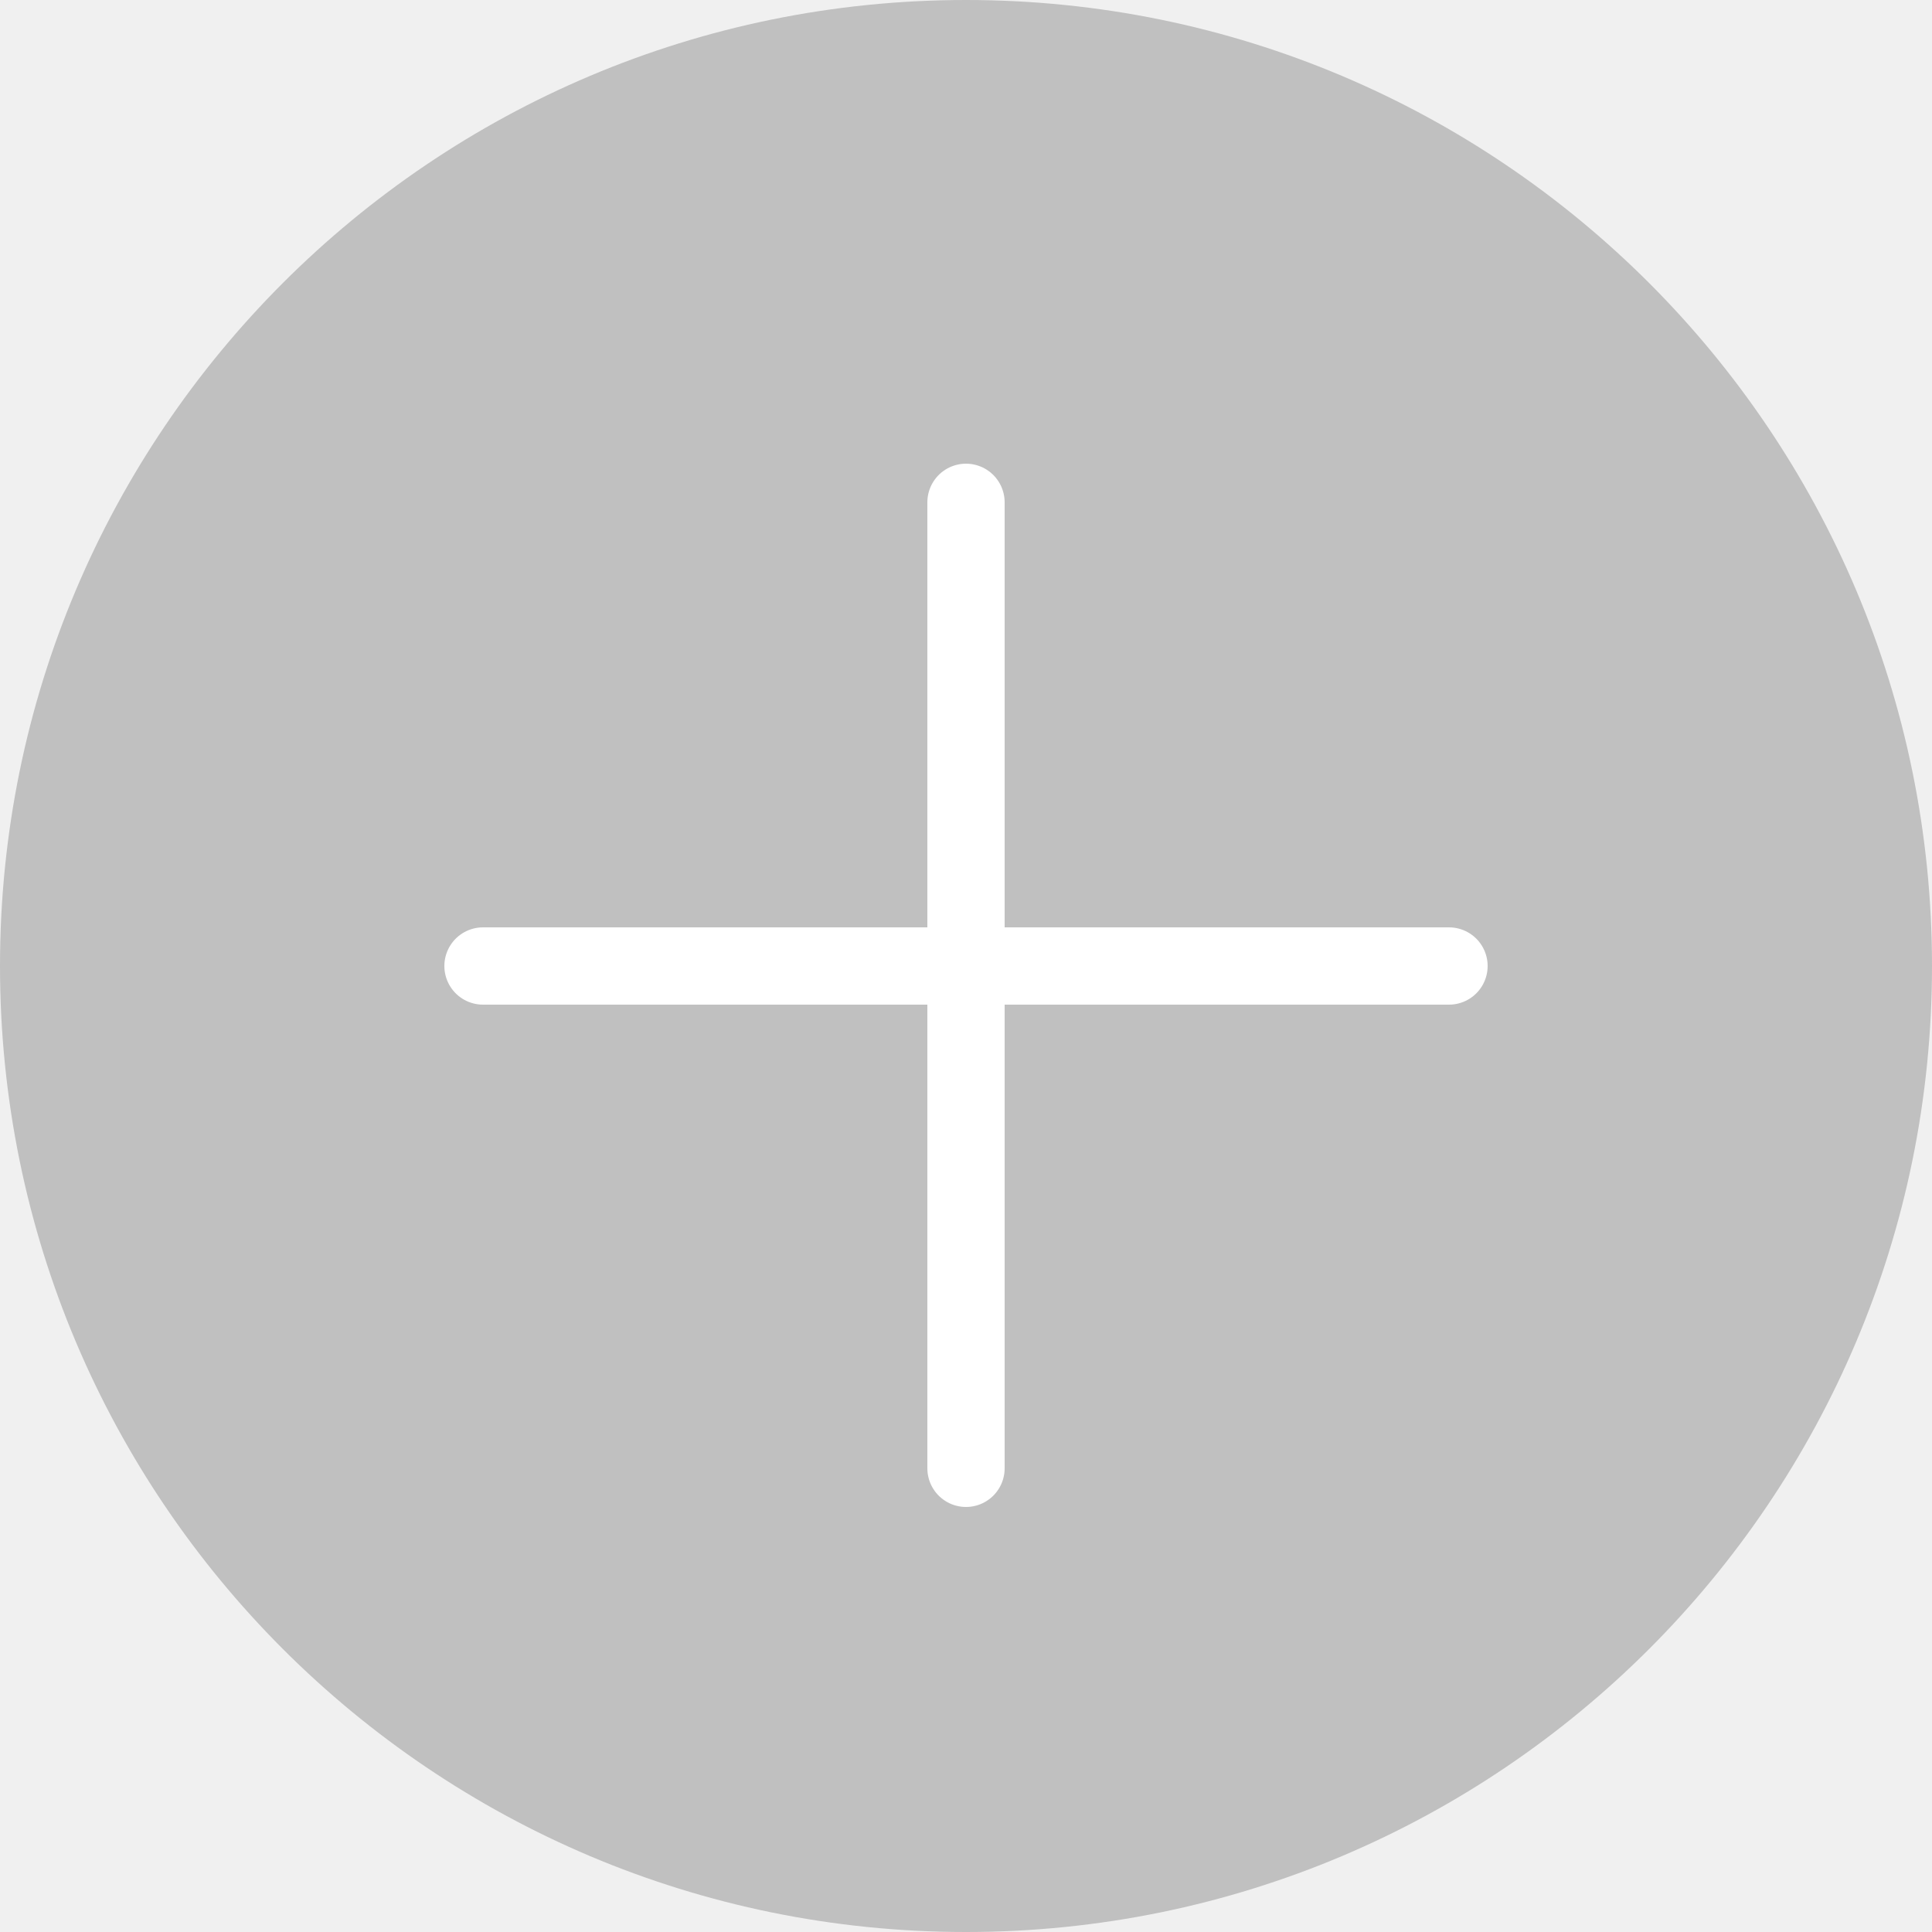
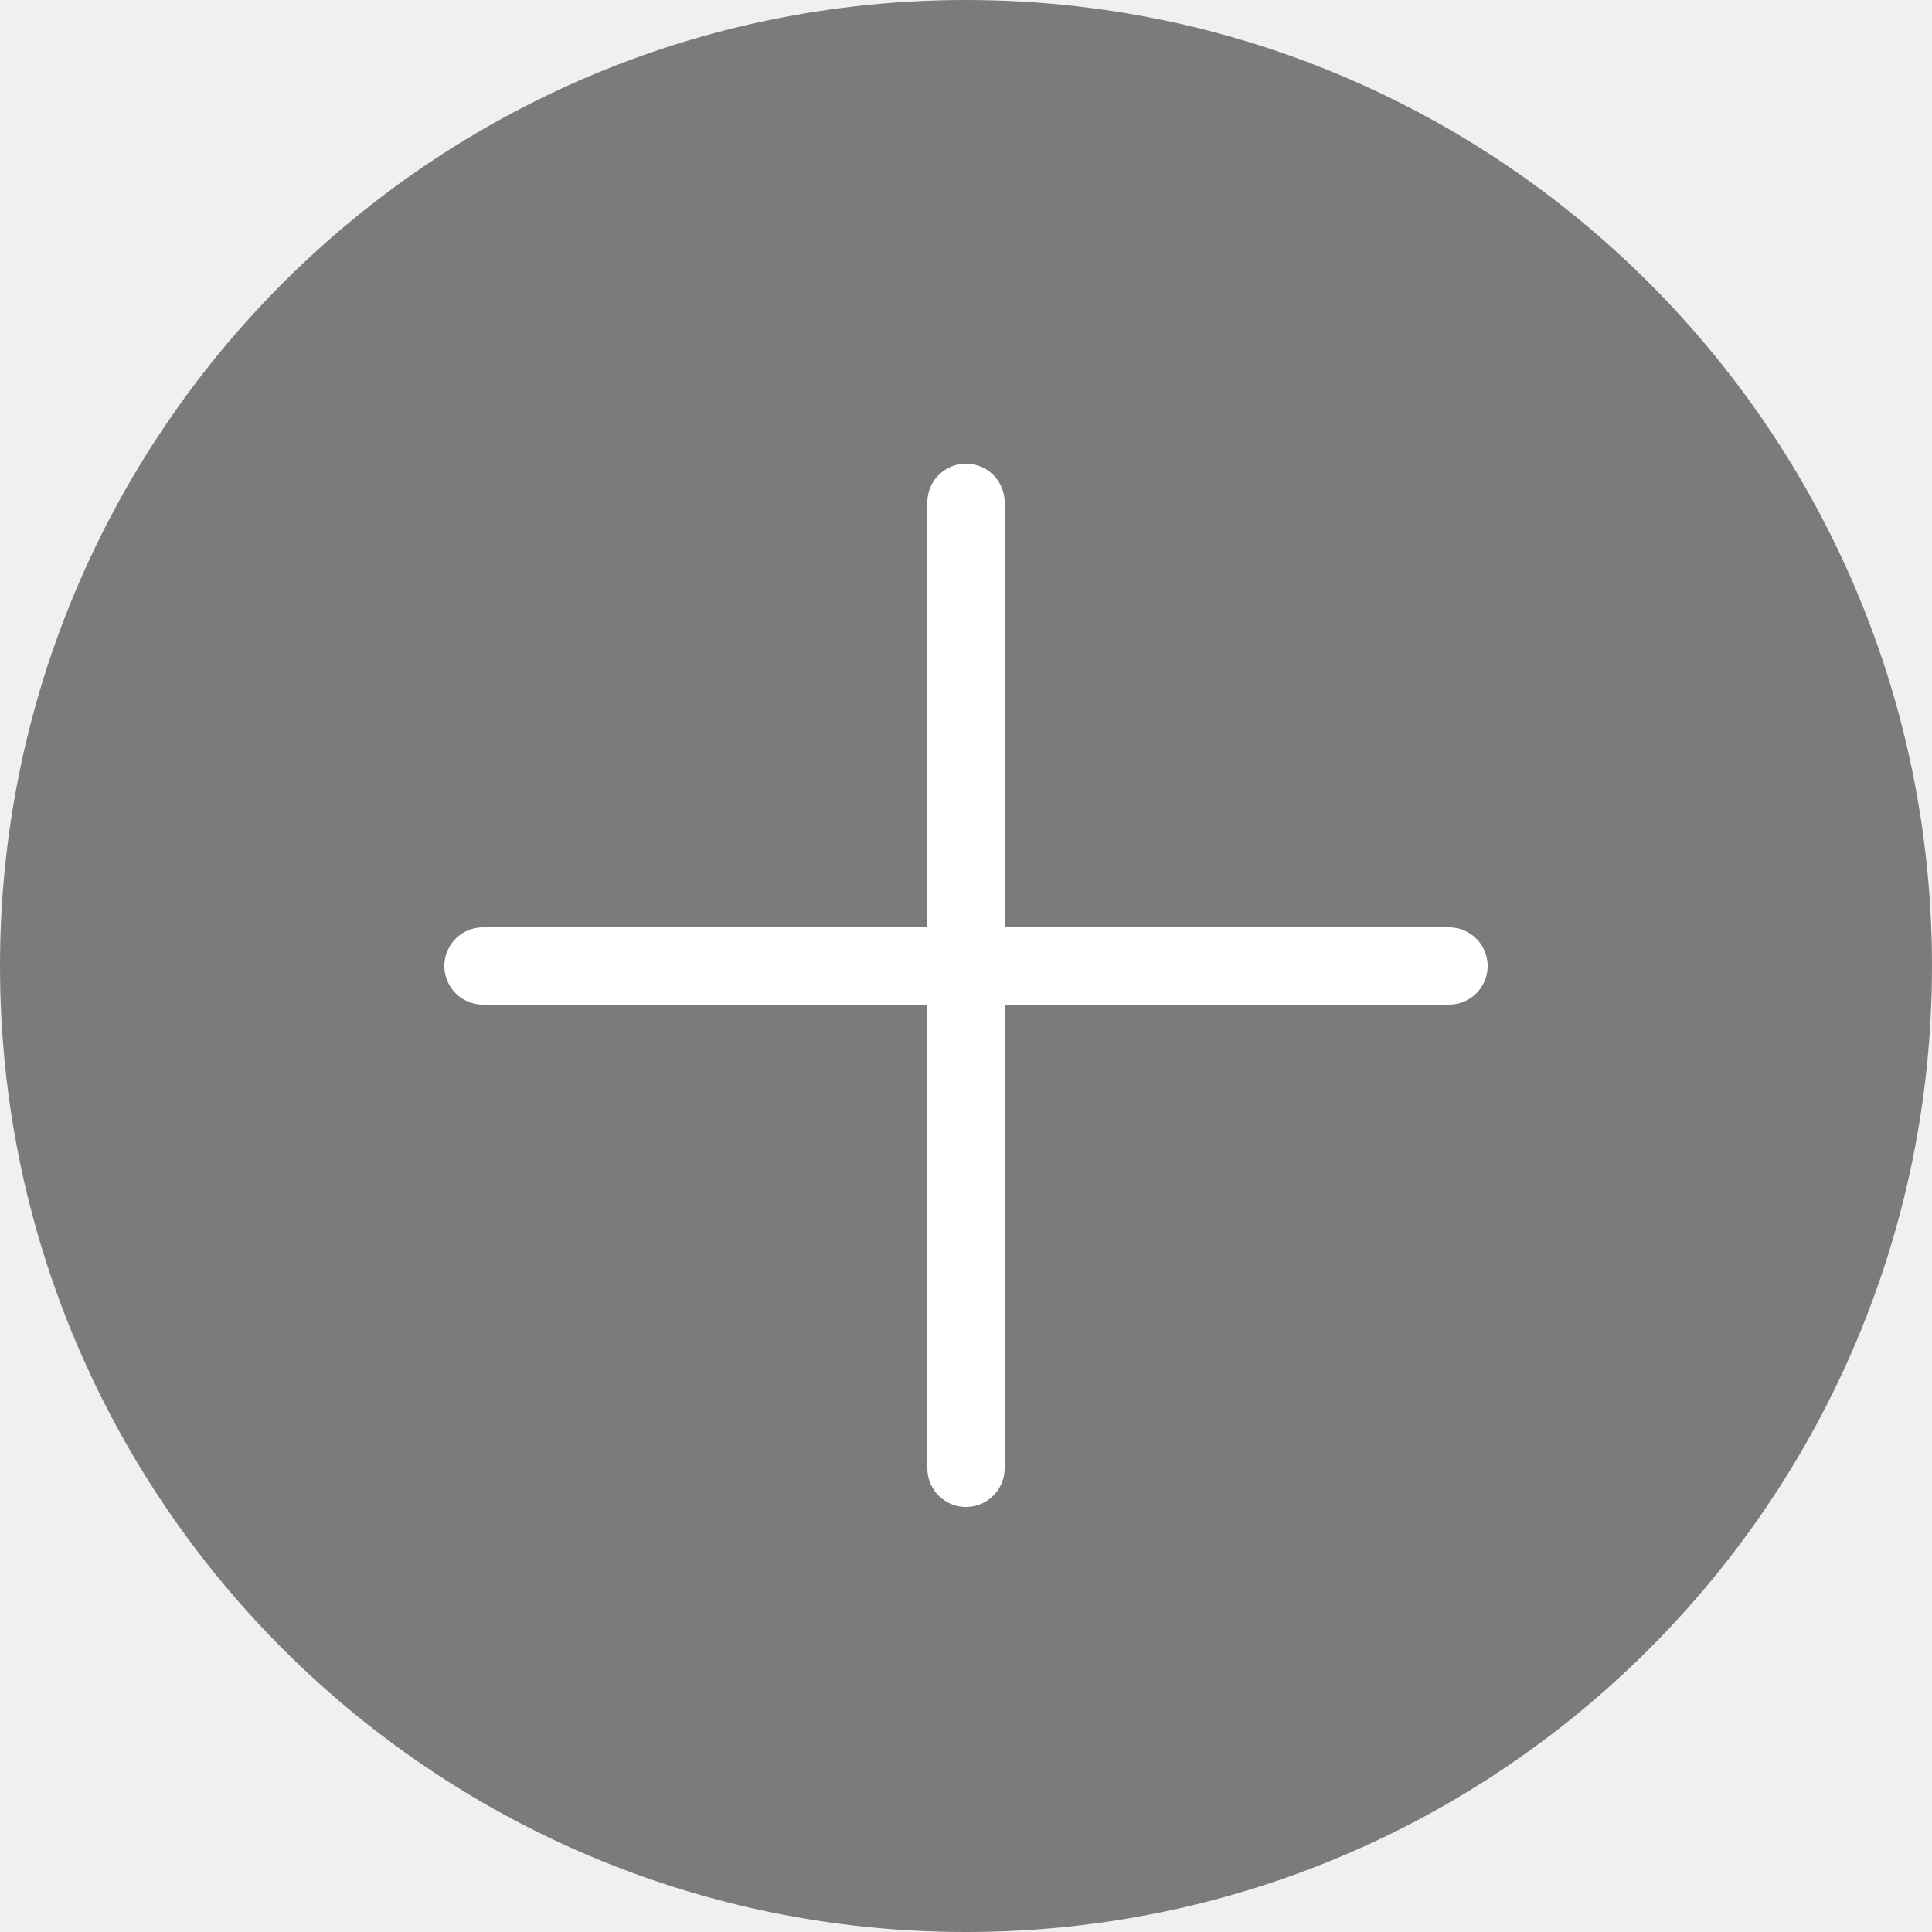
<svg xmlns="http://www.w3.org/2000/svg" version="1.1" id="Capa_1" x="0px" y="0px" viewBox="0 0 50 50" style="enable-background:new 0 0 50 50;" xml:space="preserve">
  <defs id="defs41" />
-   <circle style="fill:#c0c0c0;fill-opacity:1" cx="25" cy="25" id="circle2" r="25" />
+   <circle style="fill:#7b7b7b;fill-opacity:1" cx="25" cy="25" id="circle2" r="25" />
  <line style="fill:none;stroke:#FFFFFF;stroke-width:2;stroke-linecap:round;stroke-linejoin:round;stroke-miterlimit:10;" x1="25" y1="13" x2="25" y2="38" id="line4" />
  <line style="fill:none;stroke:#FFFFFF;stroke-width:2;stroke-linecap:round;stroke-linejoin:round;stroke-miterlimit:10;" x1="37.5" y1="25" x2="12.5" y2="25" id="line6" />
  <g id="g8">
</g>
  <g id="g10">
</g>
  <g id="g12">
</g>
  <g id="g14">
</g>
  <g id="g16">
</g>
  <g id="g18">
</g>
  <g id="g20">
</g>
  <g id="g22">
</g>
  <g id="g24">
</g>
  <g id="g26">
</g>
  <g id="g28">
</g>
  <g id="g30">
</g>
  <g id="g32">
</g>
  <g id="g34">
</g>
  <g id="g36">
</g>
</svg>
